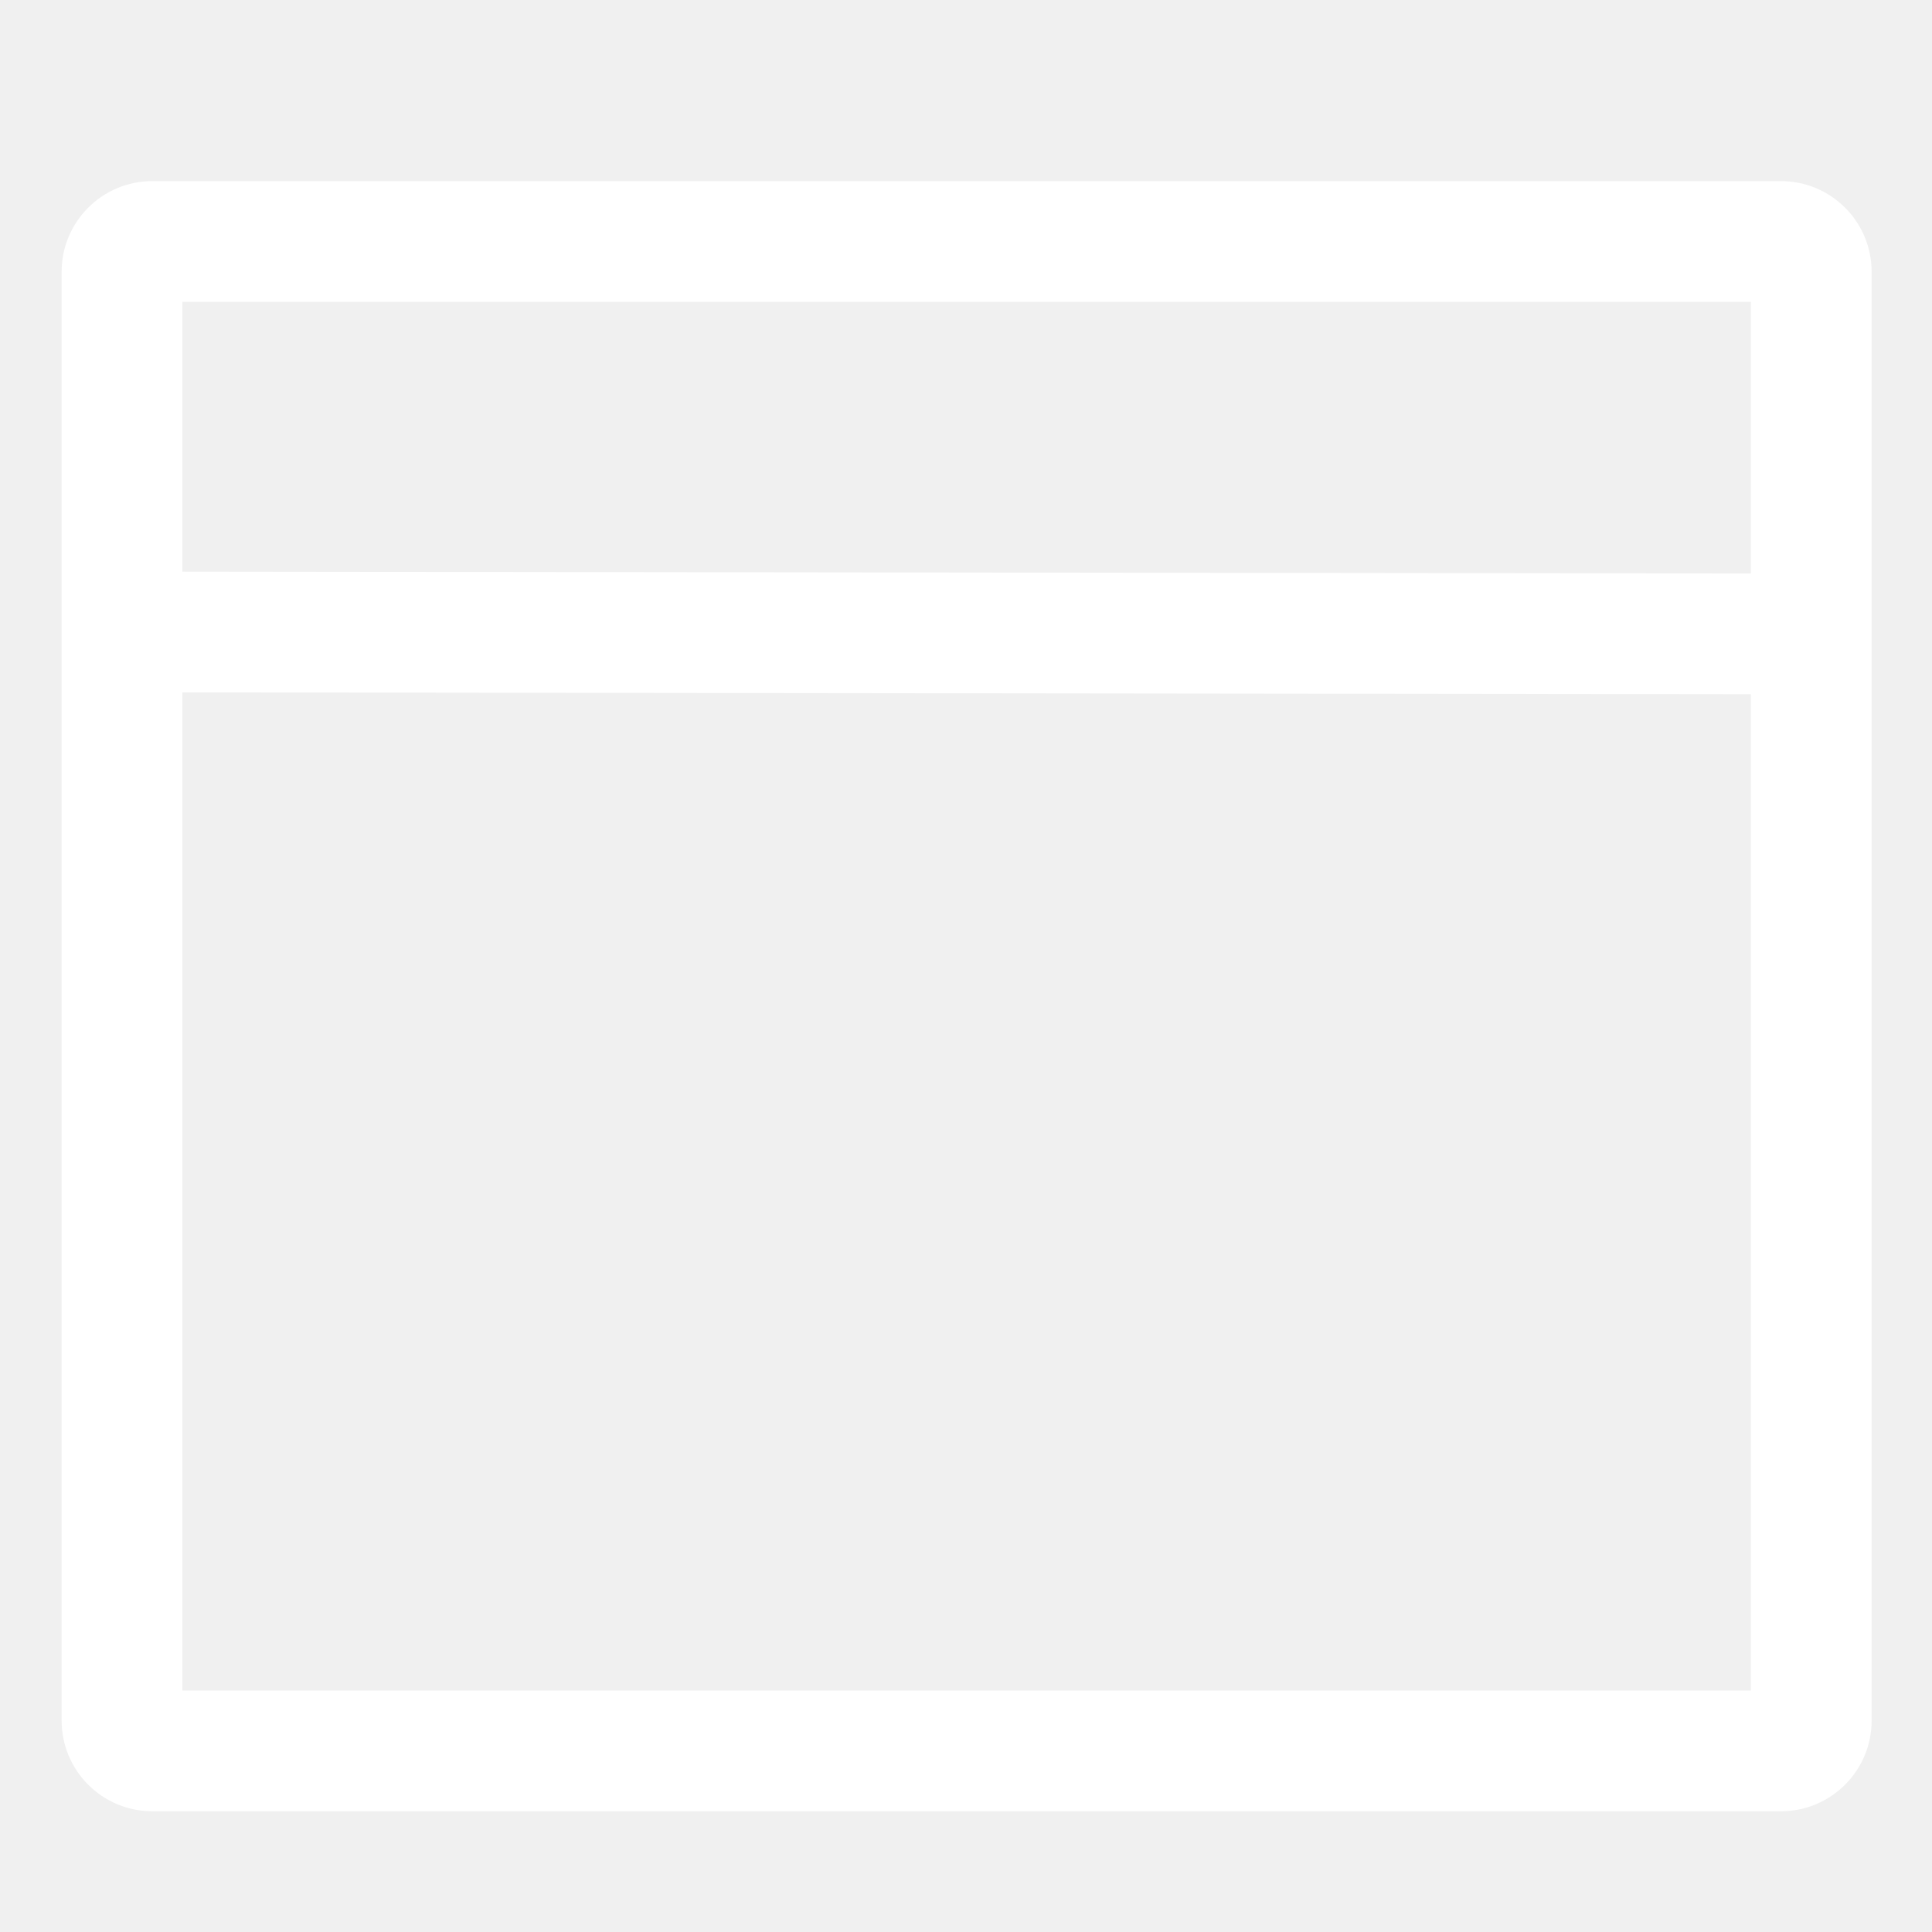
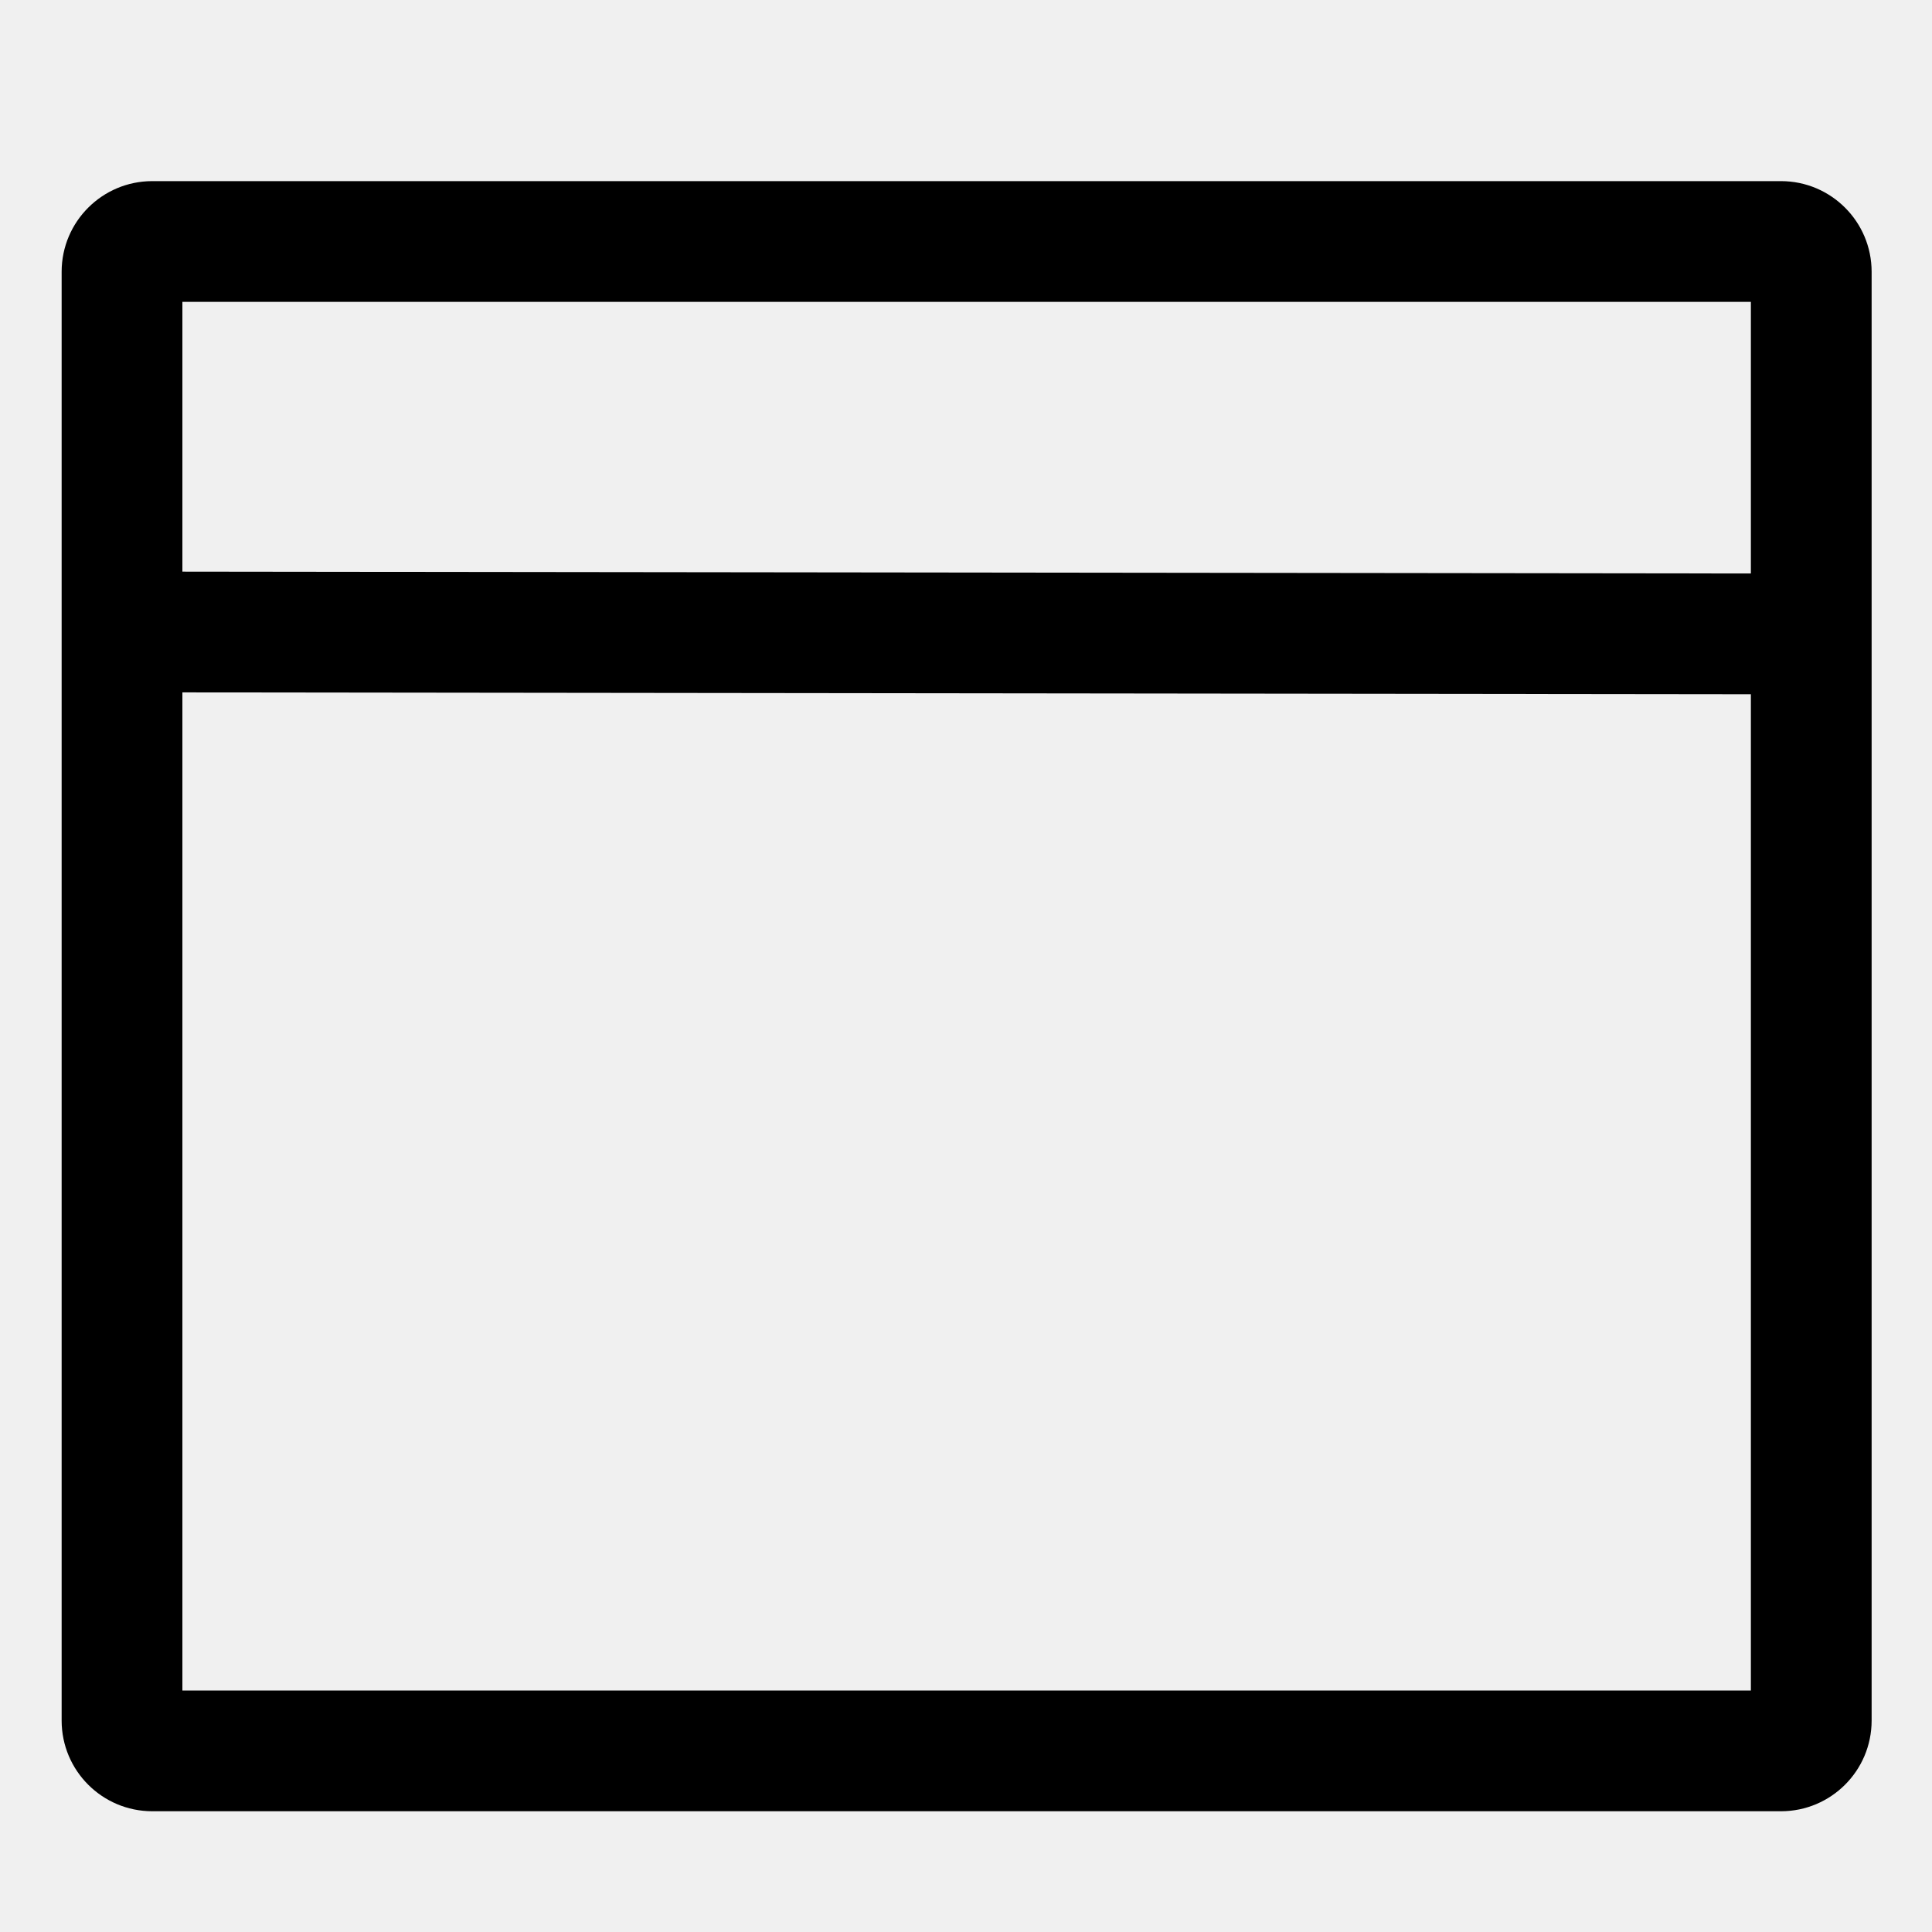
<svg xmlns="http://www.w3.org/2000/svg" width="512px" height="512px" viewBox="0 0 512 512">
-   <path fill="white" d="M472,48H40.335a24.027,24.027,0,0,0-24,24V456a24.027,24.027,0,0,0,24,24H472a24.027,24.027,0,0,0,24-24V72A24.027,24.027,0,0,0,472,48Zm-8,32v71.981L48.335,151.49V80ZM48.335,448V183.49L464,183.981V448Z" class="ci-primary" />
+   <path fill="black" d="M472,48H40.335a24.027,24.027,0,0,0-24,24V456a24.027,24.027,0,0,0,24,24H472a24.027,24.027,0,0,0,24-24V72A24.027,24.027,0,0,0,472,48Zm-8,32v71.981L48.335,151.49V80ZM48.335,448V183.49L464,183.981V448Z" class="ci-primary" />
</svg>
